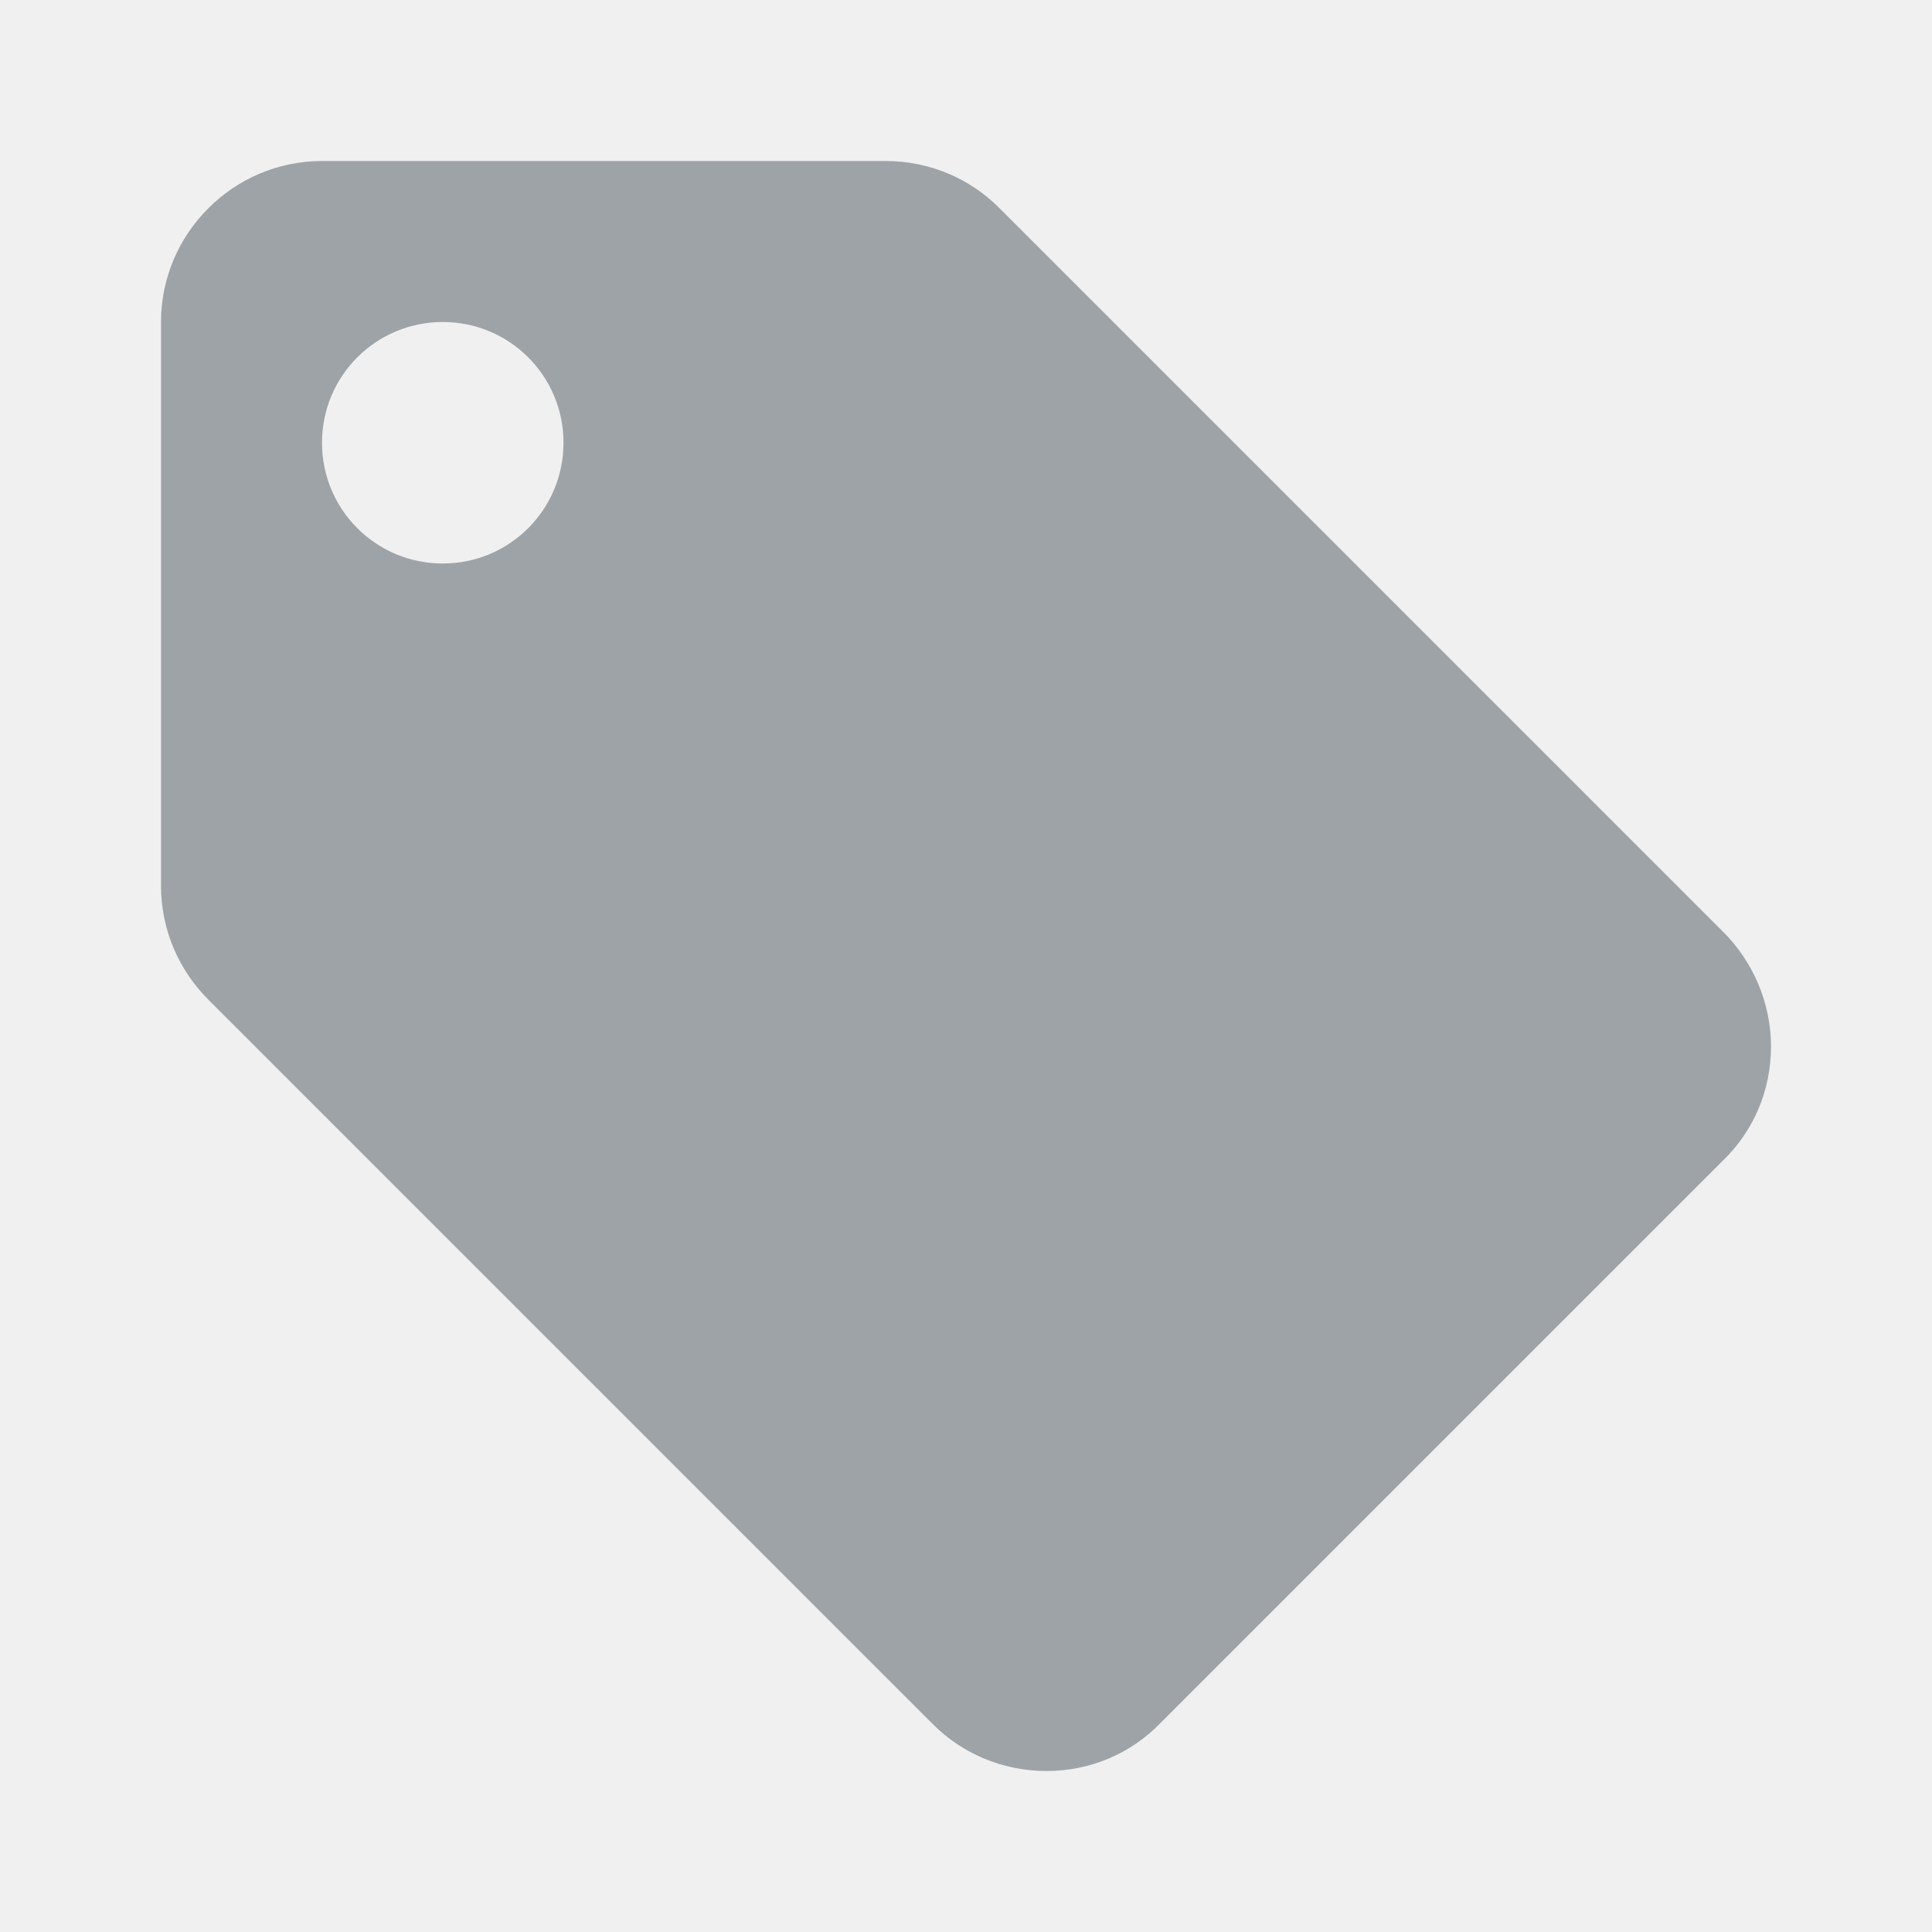
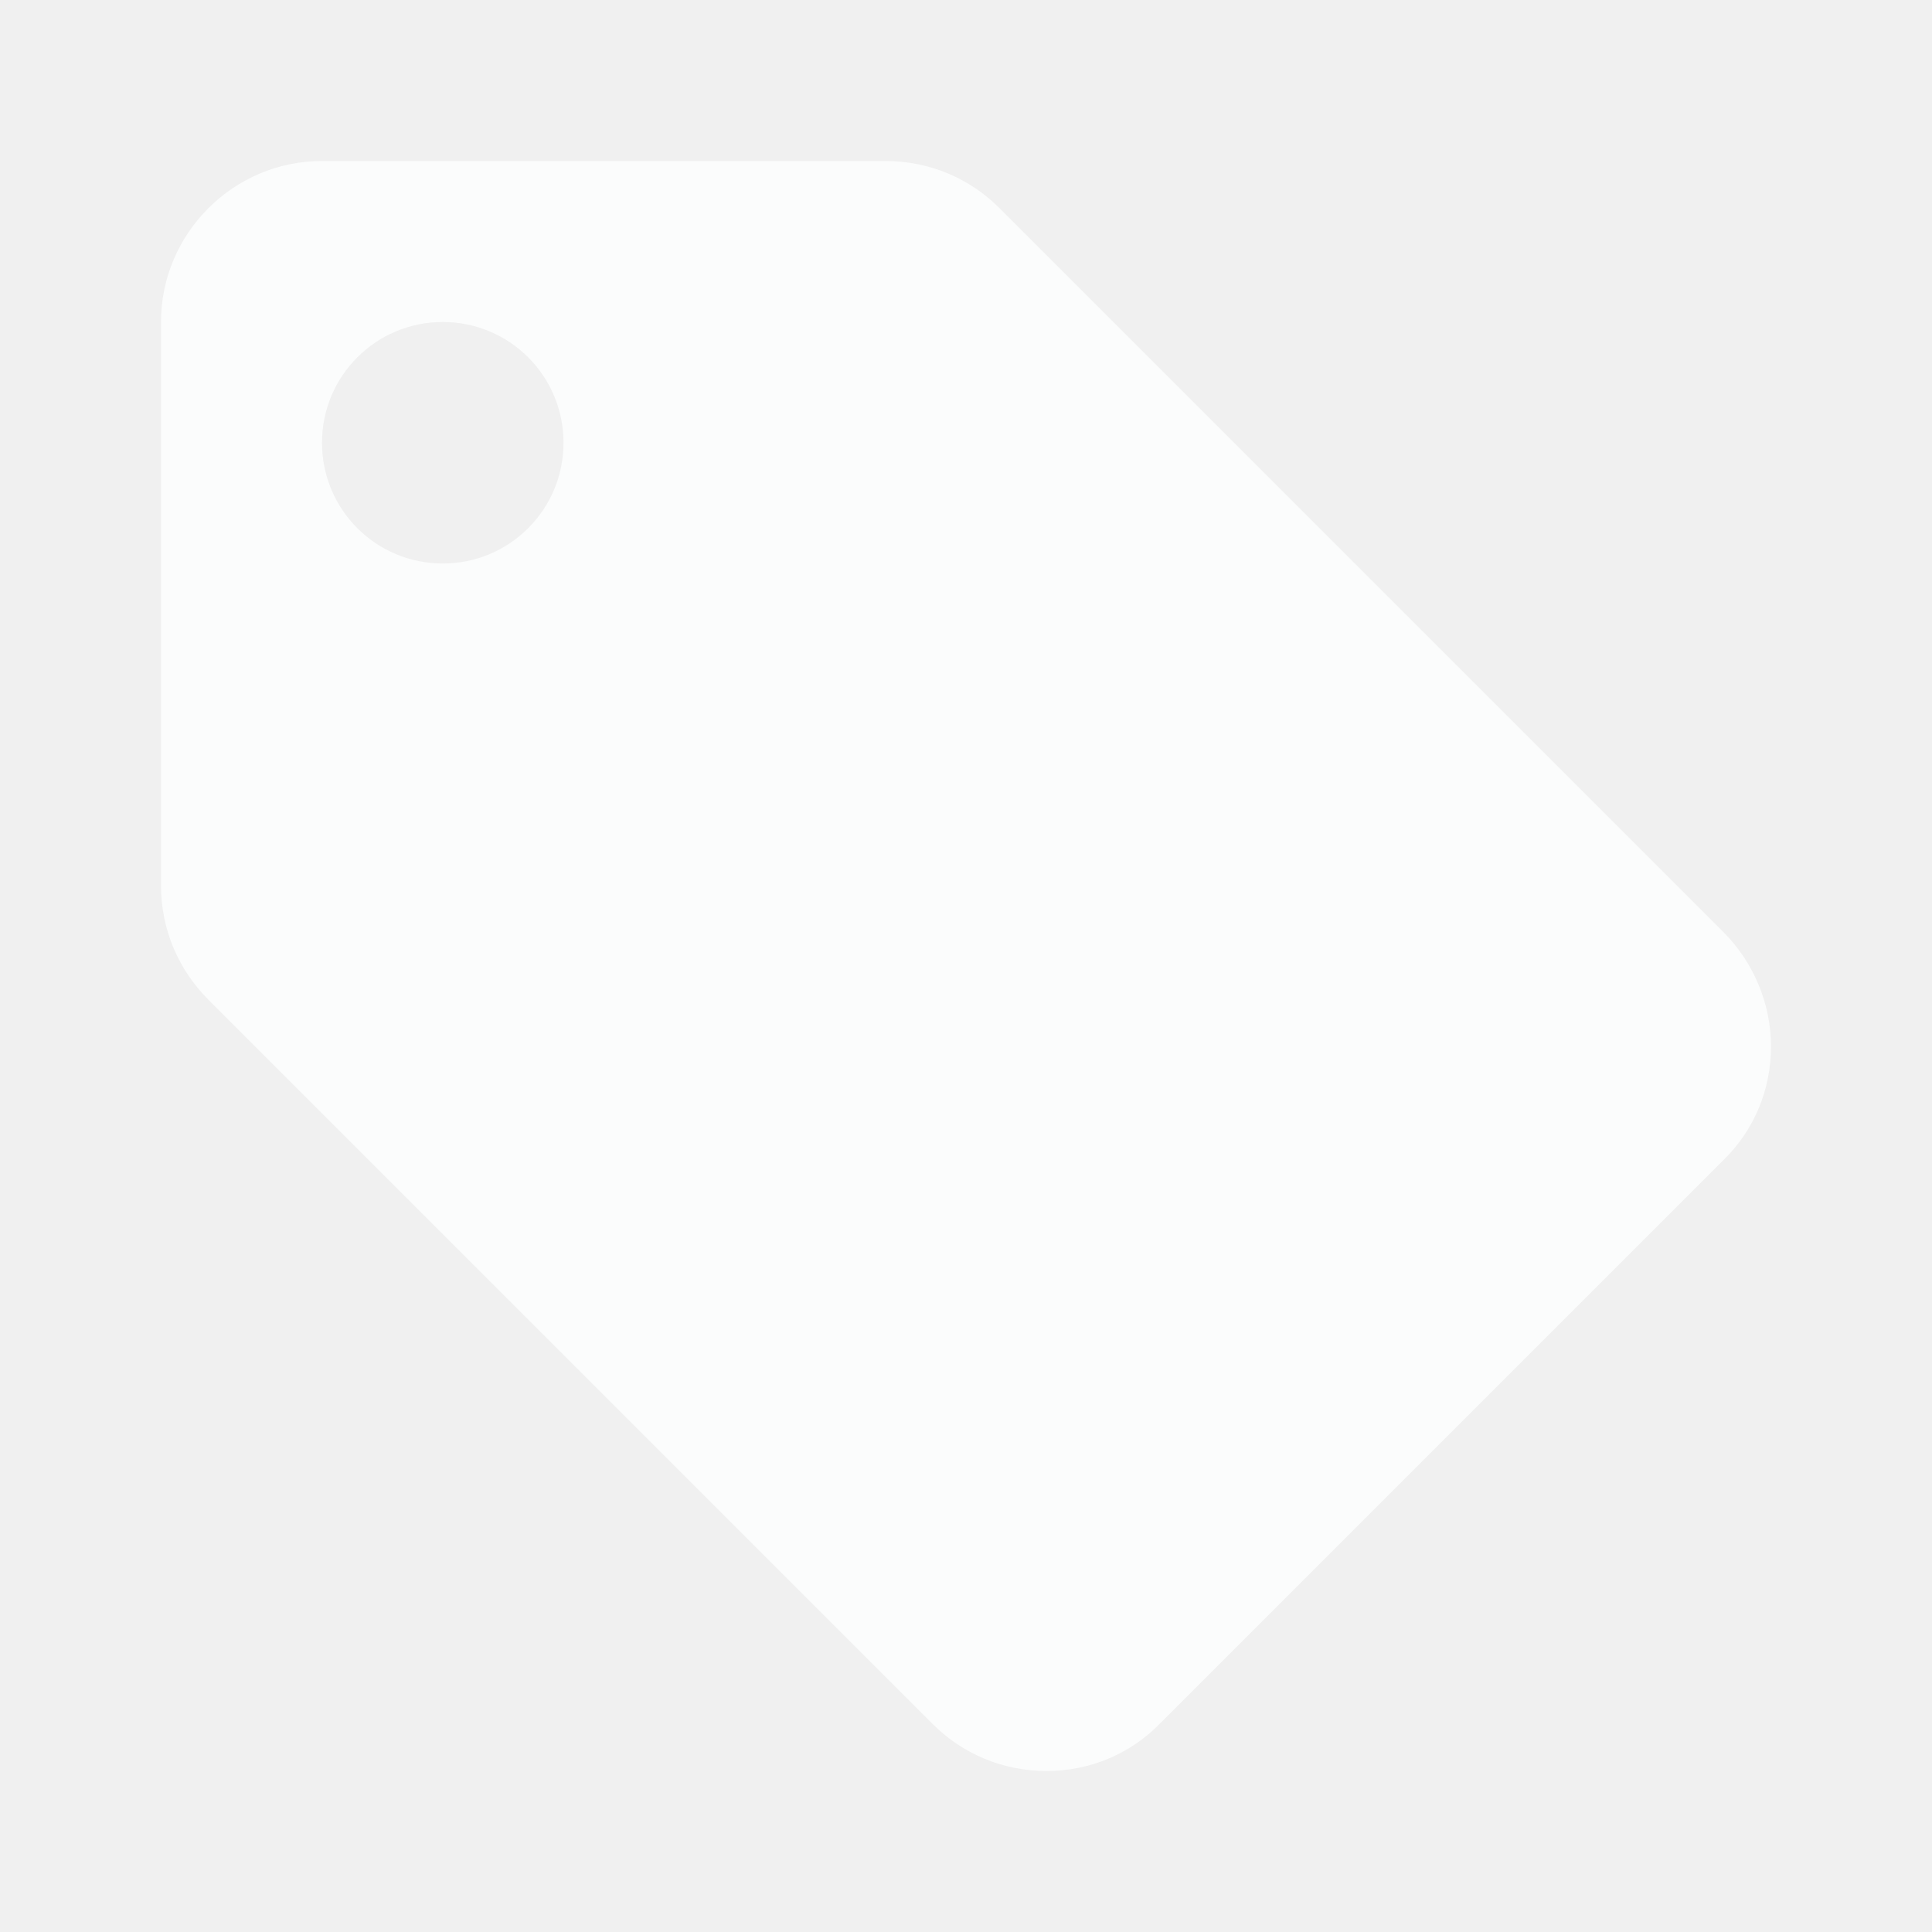
<svg xmlns="http://www.w3.org/2000/svg" width="24" height="24" viewBox="0 0 24 24" fill="none">
  <g clip-path="url(#clip0_1_1178)">
-     <path d="M21.41 11.58L12.41 2.58C12.05 2.22 11.55 2 11 2H4C2.9 2 2 2.9 2 4V11C2 11.55 2.22 12.05 2.59 12.42L11.59 21.42C11.95 21.78 12.45 22 13 22C13.55 22 14.05 21.78 14.41 21.41L21.41 14.41C21.78 14.05 22 13.55 22 13C22 12.45 21.77 11.94 21.41 11.58ZM5.5 7C4.67 7 4 6.33 4 5.5C4 4.67 4.67 4 5.5 4C6.33 4 7 4.67 7 5.5C7 6.33 6.33 7 5.5 7Z" fill="#9EA3A8" />
+     <path d="M21.41 11.58L12.41 2.58C12.05 2.22 11.55 2 11 2H4C2.9 2 2 2.9 2 4V11C2 11.55 2.22 12.05 2.59 12.42L11.59 21.42C11.95 21.78 12.45 22 13 22C13.55 22 14.05 21.78 14.41 21.41L21.41 14.41C21.78 14.05 22 13.55 22 13C22 12.45 21.77 11.94 21.41 11.58ZM5.5 7C4.67 7 4 6.33 4 5.5C4 4.67 4.67 4 5.5 4C6.33 4 7 4.67 7 5.5C7 6.33 6.33 7 5.5 7Z" fill="#FBFCFC" />
  </g>
  <defs>
    <clipPath id="clip0_1_1178">
      <rect width="24" height="24" fill="white" />
    </clipPath>
  </defs>
</svg>
